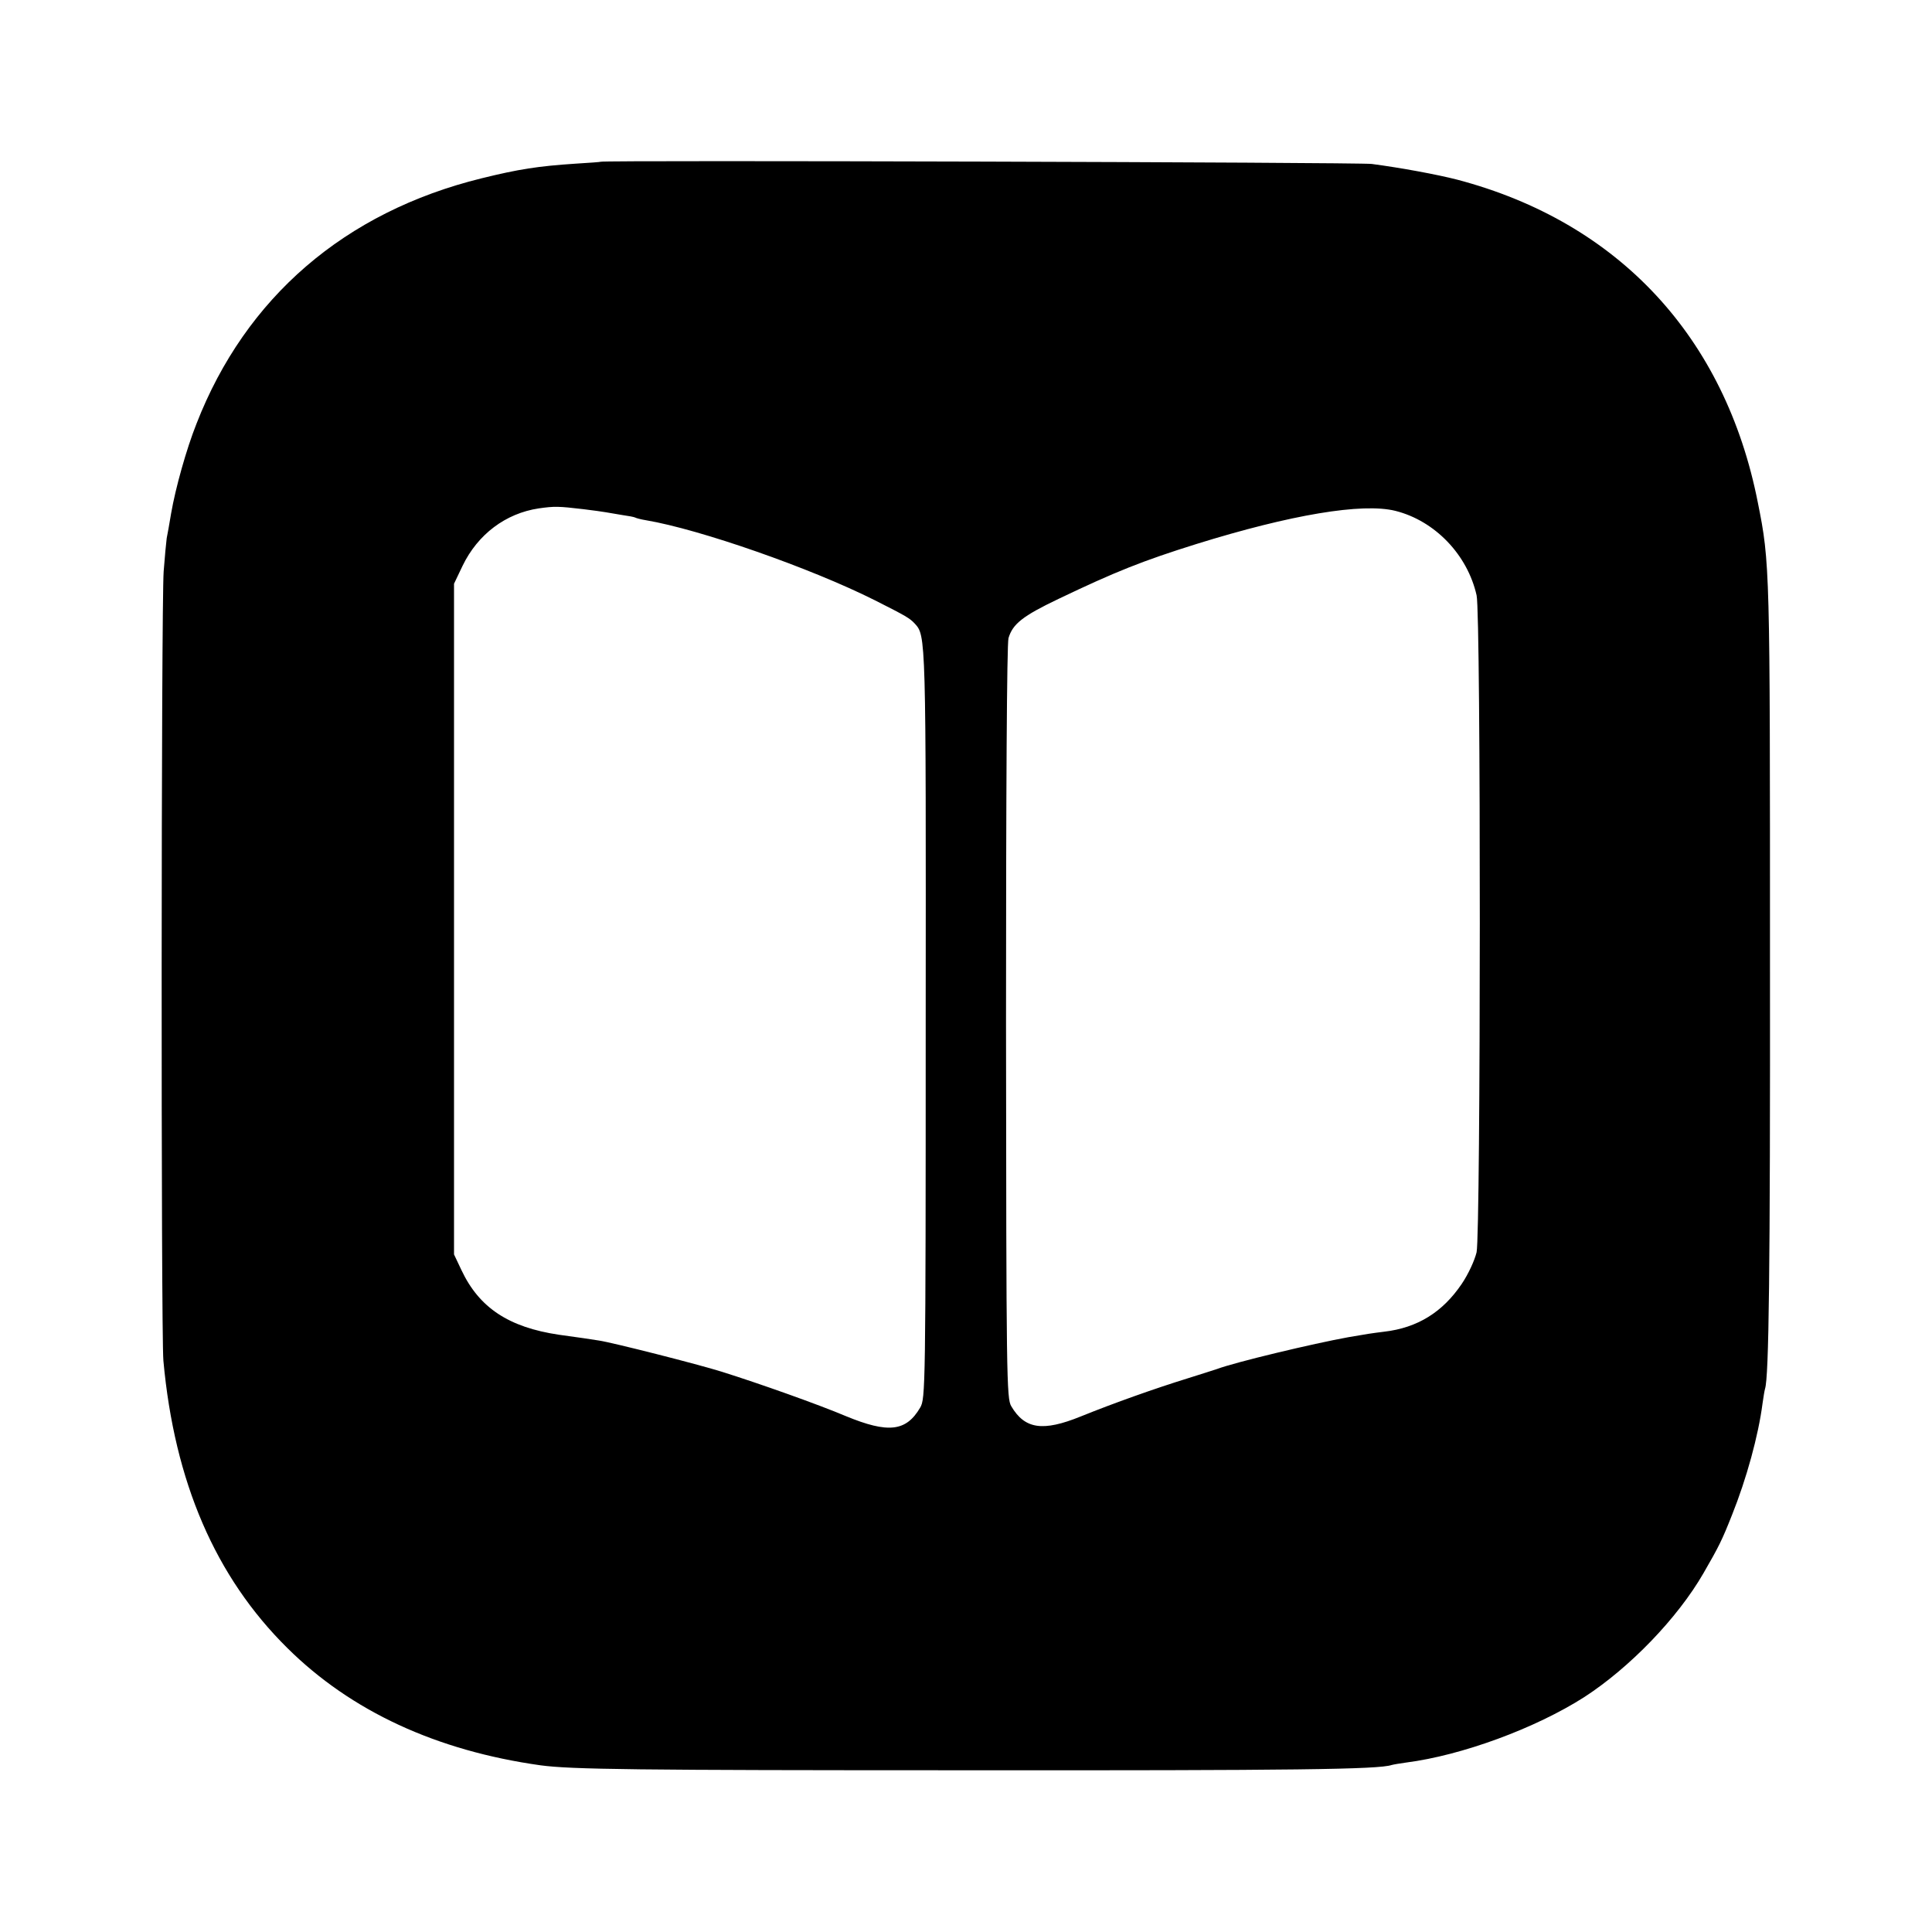
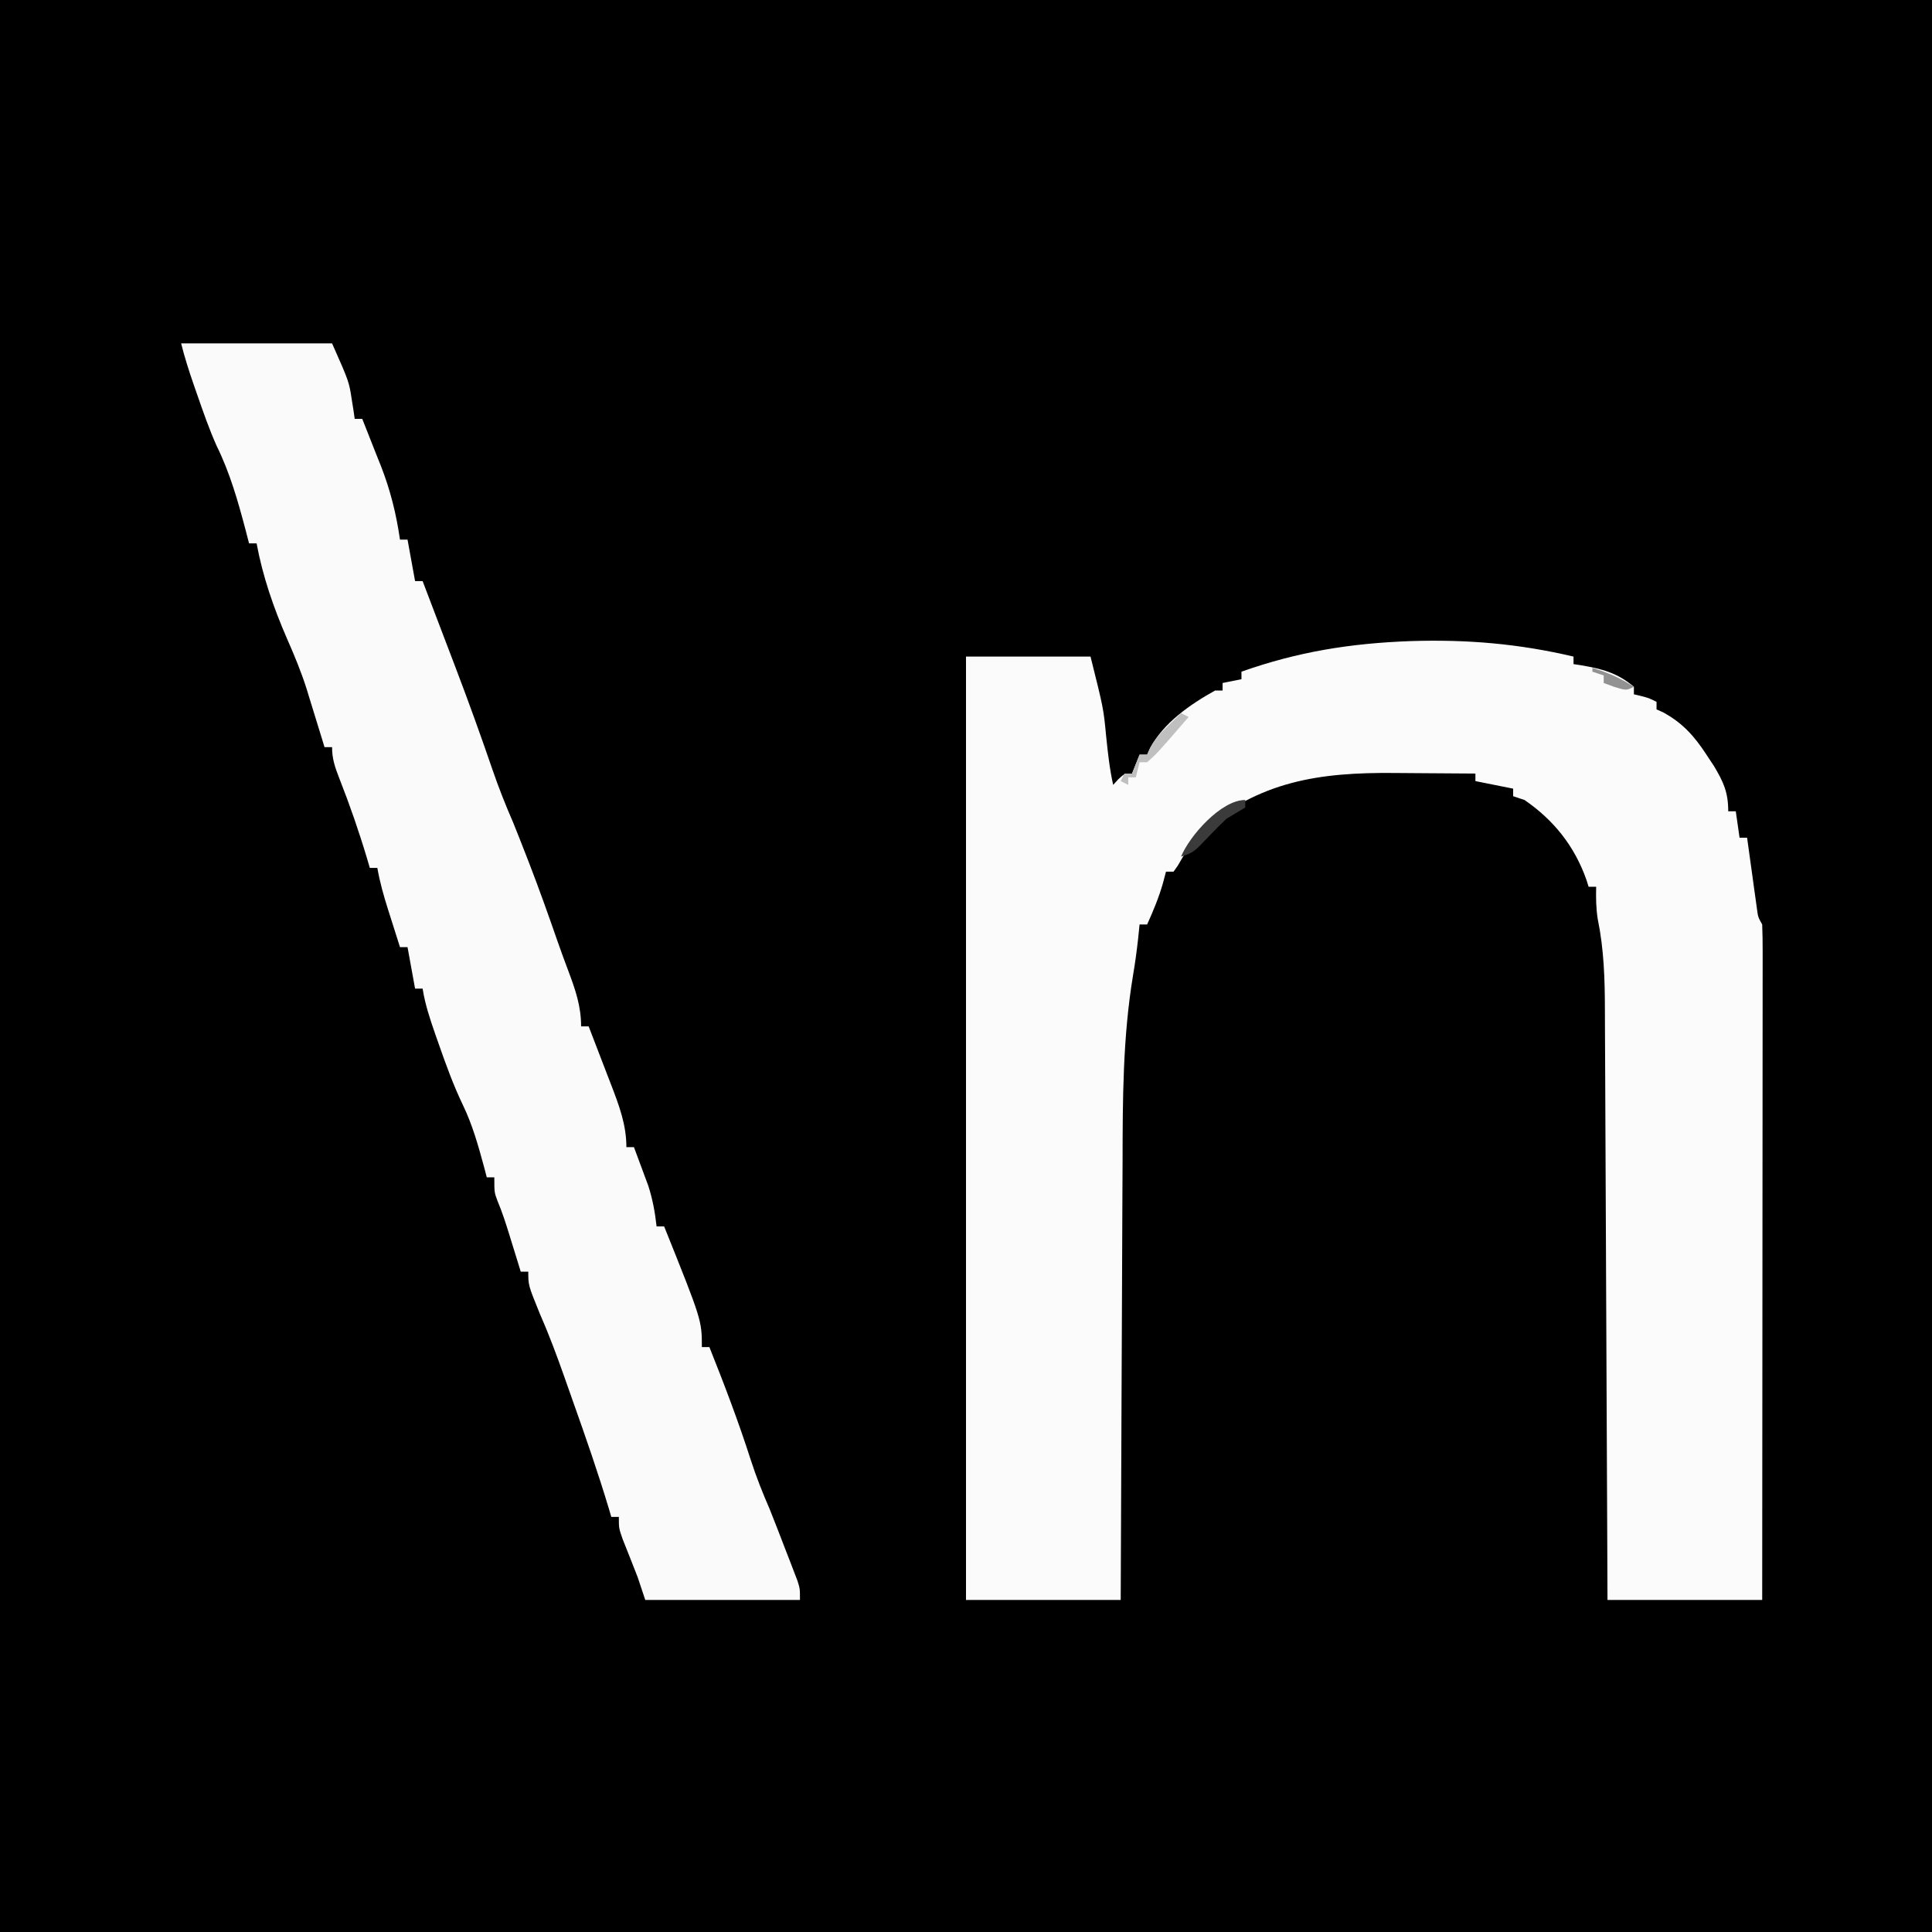
- <svg xmlns="http://www.w3.org/2000/svg" version="1.0" width="700pt" height="700pt" viewBox="0 0 700 700" preserveAspectRatio="xMidYMid meet">
-   <g transform="translate(0,700) scale(0.1,-0.1)" fill="#000000" stroke="none">
-     <path d="M2177 6414 c-1 -1 -42 -4 -92 -7 -136 -9 -206 -20 -340 -53 -496 -122 -855 -432 -1033 -889 -37 -93 -76 -233 -92 -325 -6 -36 -13 -76 -16 -90 -2 -14 -7 -68 -11 -120 -9 -119 -10 -2758 -1 -2860 40 -439 188 -783 449 -1041 231 -229 540 -372 917 -425 111 -15 342 -18 1537 -18 1196 -1 1500 3 1547 19 7 2 31 6 53 9 202 26 468 124 645 237 165 107 338 286 432 449 56 97 67 119 103 210 53 132 96 289 111 405 3 22 7 46 9 53 14 42 19 423 18 1567 0 1407 0 1425 -44 1644 -118 600 -505 1016 -1089 1170 -74 19 -204 43 -310 57 -47 6 -2786 14 -2793 8z m-62 -1259 c33 -4 69 -9 80 -11 10 -2 37 -6 59 -10 22 -3 43 -7 47 -9 3 -2 21 -7 40 -10 195 -33 596 -173 829 -290 115 -58 126 -65 144 -84 41 -45 41 -36 40 -1447 0 -1330 -1 -1361 -20 -1394 -51 -87 -116 -94 -269 -31 -99 42 -316 119 -450 161 -86 27 -397 106 -445 113 -19 3 -84 13 -145 21 -182 27 -289 98 -353 234 l-27 57 0 1215 0 1215 31 65 c55 114 156 190 276 208 57 8 70 8 163 -3z m2941 -6 c143 -36 261 -159 294 -306 16 -68 15 -2308 0 -2380 -7 -29 -29 -78 -54 -115 -69 -102 -160 -159 -281 -173 -48 -6 -61 -8 -130 -20 -127 -23 -408 -90 -475 -115 -14 -5 -63 -20 -110 -35 -113 -35 -263 -88 -384 -137 -138 -56 -203 -46 -252 37 -17 28 -18 102 -19 1390 0 831 3 1373 9 1393 15 51 51 80 181 142 207 99 305 138 500 199 341 106 601 150 721 120z" />
-   </g>
+ <svg xmlns="http://www.w3.org/2000/svg" version="1.1" width="512" height="512">
+   <path d="M0 0 C168.96 0 337.92 0 512 0 C512 168.96 512 337.92 512 512 C343.04 512 174.08 512 0 512 C0 343.04 0 174.08 0 0 Z " fill="#000000" transform="translate(0,0)" />
+   <path d="M0 0 C14.925 -0.475 28.637 0.679 43.175 4.103 C43.175 4.763 43.175 5.423 43.175 6.103 C43.828 6.201 44.48 6.299 45.152 6.4 C50.767 7.361 54.784 8.405 59.175 12.103 C59.175 12.763 59.175 13.423 59.175 14.103 C59.794 14.247 60.413 14.392 61.05 14.541 C63.175 15.103 63.175 15.103 65.175 16.103 C65.175 16.763 65.175 17.423 65.175 18.103 C65.732 18.351 66.289 18.598 66.863 18.853 C72.029 21.646 75.177 25.154 78.363 30.041 C79.037 31.06 79.711 32.08 80.406 33.13 C82.946 37.398 84.175 40.097 84.175 45.103 C84.835 45.103 85.495 45.103 86.175 45.103 C86.505 47.413 86.835 49.723 87.175 52.103 C87.835 52.103 88.495 52.103 89.175 52.103 C89.261 52.729 89.347 53.354 89.435 53.999 C89.824 56.826 90.218 59.652 90.613 62.478 C90.748 63.463 90.882 64.448 91.021 65.462 C91.153 66.403 91.285 67.344 91.421 68.314 C91.602 69.618 91.602 69.618 91.786 70.948 C92.078 73.143 92.078 73.143 93.175 75.103 C93.27 77.447 93.297 79.793 93.296 82.139 C93.297 83.238 93.297 83.238 93.298 84.359 C93.3 86.827 93.294 89.294 93.289 91.762 C93.289 93.526 93.289 95.289 93.289 97.053 C93.29 101.853 93.284 106.652 93.277 111.451 C93.27 116.463 93.27 121.474 93.269 126.486 C93.266 135.981 93.257 145.476 93.247 154.971 C93.236 165.778 93.231 176.586 93.226 187.393 C93.215 209.63 93.197 231.866 93.175 254.103 C79.645 254.103 66.115 254.103 52.175 254.103 C52.155 248.986 52.136 243.869 52.115 238.596 C52.048 221.677 51.971 204.757 51.888 187.838 C51.838 177.581 51.791 167.324 51.753 157.067 C51.72 148.124 51.681 139.18 51.633 130.237 C51.607 125.505 51.586 120.772 51.572 116.04 C51.559 111.578 51.537 107.117 51.508 102.655 C51.499 101.025 51.493 99.395 51.491 97.765 C51.479 89.608 51.25 81.744 49.602 73.714 C49.127 70.807 49.108 68.043 49.175 65.103 C48.515 65.103 47.855 65.103 47.175 65.103 C46.979 64.486 46.783 63.868 46.582 63.232 C43.452 54.369 37.969 47.447 30.175 42.103 C29.185 41.773 28.195 41.443 27.175 41.103 C27.175 40.443 27.175 39.783 27.175 39.103 C23.875 38.443 20.575 37.783 17.175 37.103 C17.175 36.443 17.175 35.783 17.175 35.103 C11.823 35.053 6.47 35.017 1.117 34.993 C-0.699 34.983 -2.516 34.97 -4.332 34.952 C-24.144 34.767 -40.03 37.053 -55.575 50.478 C-58.016 53.327 -59.864 56.273 -61.711 59.529 C-62.079 60.048 -62.446 60.568 -62.825 61.103 C-63.485 61.103 -64.145 61.103 -64.825 61.103 C-65.093 62.114 -65.361 63.124 -65.637 64.166 C-66.718 67.976 -68.203 71.492 -69.825 75.103 C-70.485 75.103 -71.145 75.103 -71.825 75.103 C-71.958 76.394 -72.092 77.685 -72.229 79.015 C-72.584 82.224 -73.017 85.398 -73.561 88.581 C-76.291 105.085 -76.305 121.546 -76.331 138.219 C-76.34 142.308 -76.367 146.398 -76.391 150.487 C-76.434 158.192 -76.463 165.898 -76.486 173.604 C-76.513 182.393 -76.557 191.182 -76.602 199.97 C-76.695 218.014 -76.764 236.059 -76.825 254.103 C-90.355 254.103 -103.885 254.103 -117.825 254.103 C-117.825 171.603 -117.825 89.103 -117.825 4.103 C-106.935 4.103 -96.045 4.103 -84.825 4.103 C-81.387 17.856 -81.387 17.856 -80.7 25.041 C-80.248 29.438 -79.789 33.782 -78.825 38.103 C-78.371 37.608 -77.917 37.113 -77.45 36.603 C-75.825 35.103 -75.825 35.103 -73.825 35.103 C-73.165 33.453 -72.505 31.803 -71.825 30.103 C-71.165 30.103 -70.505 30.103 -69.825 30.103 C-69.558 29.513 -69.291 28.922 -69.016 28.314 C-65.399 21.602 -58.358 16.736 -51.825 13.103 C-51.165 13.103 -50.505 13.103 -49.825 13.103 C-49.825 12.443 -49.825 11.783 -49.825 11.103 C-47.35 10.608 -47.35 10.608 -44.825 10.103 C-44.825 9.443 -44.825 8.783 -44.825 8.103 C-29.833 2.802 -15.9 0.58 0 0 Z " fill="#FBFBFB" transform="translate(373.8247,169.897)" />
+   <path d="M0 0 C13.2 0 26.4 0 40 0 C44.5 10.125 44.5 10.125 45.25 15.062 C45.4 16.002 45.549 16.942 45.703 17.91 C45.85 18.945 45.85 18.945 46 20 C46.66 20 47.32 20 48 20 C49.308 23.264 50.593 26.538 51.875 29.812 C52.24 30.722 52.605 31.631 52.98 32.568 C55.471 38.975 57.012 45.2 58 52 C58.66 52 59.32 52 60 52 C60.66 55.63 61.32 59.26 62 63 C62.66 63 63.32 63 64 63 C66.325 69.088 68.645 75.178 70.961 81.269 C71.592 82.927 72.223 84.585 72.855 86.243 C76.244 95.139 79.467 104.082 82.553 113.088 C84.186 117.821 85.994 122.409 88 127 C89.13 129.782 90.224 132.577 91.312 135.375 C91.614 136.151 91.916 136.927 92.228 137.726 C94.837 144.481 97.268 151.292 99.641 158.133 C100.588 160.857 101.578 163.56 102.598 166.258 C104.478 171.274 106 175.619 106 181 C106.66 181 107.32 181 108 181 C109.671 185.332 111.336 189.666 113 194 C113.307 194.791 113.614 195.583 113.93 196.398 C116.05 201.929 118 207.037 118 213 C118.66 213 119.32 213 120 213 C120.821 215.184 121.631 217.373 122.438 219.562 C122.89 220.781 123.342 221.999 123.809 223.254 C124.979 226.934 125.573 230.183 126 234 C126.66 234 127.32 234 128 234 C138 258.904 138 258.904 138 266 C138.66 266 139.32 266 140 266 C143.946 275.877 147.712 285.764 150.958 295.896 C152.408 300.388 154.114 304.667 156 309 C157.429 312.571 158.81 316.159 160.188 319.75 C160.556 320.695 160.924 321.64 161.303 322.613 C161.65 323.519 161.998 324.426 162.355 325.359 C162.672 326.179 162.988 326.998 163.313 327.843 C164 330 164 330 164 333 C150.47 333 136.94 333 123 333 C122.34 331.02 121.68 329.04 121 327 C119.695 323.634 118.362 320.279 117.023 316.926 C116 314 116 314 116 311 C115.34 311 114.68 311 114 311 C113.792 310.294 113.585 309.587 113.371 308.859 C110.489 299.262 107.198 289.827 103.846 280.386 C103.074 278.209 102.308 276.031 101.543 273.852 C99.528 268.143 97.437 262.54 95 257 C92 249.618 92 249.618 92 246 C91.34 246 90.68 246 90 246 C89.493 244.355 89.493 244.355 88.977 242.676 C88.526 241.221 88.076 239.767 87.625 238.312 C87.403 237.591 87.182 236.87 86.953 236.127 C86.013 233.098 85.066 230.157 83.836 227.23 C83 225 83 225 83 221 C82.34 221 81.68 221 81 221 C80.769 220.117 80.539 219.234 80.301 218.324 C78.765 212.671 77.239 207.173 74.688 201.875 C72.147 196.587 70.184 191.156 68.25 185.625 C67.944 184.756 67.638 183.887 67.323 182.992 C65.95 179.022 64.651 175.165 64 171 C63.34 171 62.68 171 62 171 C61.34 167.37 60.68 163.74 60 160 C59.34 160 58.68 160 58 160 C57.184 157.438 56.372 154.876 55.562 152.312 C55.217 151.231 55.217 151.231 54.865 150.127 C53.703 146.438 52.656 142.82 52 139 C51.34 139 50.68 139 50 139 C49.781 138.247 49.562 137.494 49.336 136.719 C47.164 129.442 44.712 122.36 41.931 115.295 C40.799 112.373 40 110.164 40 107 C39.34 107 38.68 107 38 107 C37.746 106.166 37.492 105.332 37.23 104.473 C36.162 100.979 35.082 97.489 34 94 C33.762 93.216 33.523 92.433 33.277 91.625 C31.823 87.026 30.005 82.666 28.062 78.25 C24.508 70.089 21.625 61.767 20 53 C19.34 53 18.68 53 18 53 C17.697 51.828 17.394 50.656 17.082 49.449 C15.033 41.697 12.945 34.347 9.398 27.129 C7.418 22.698 5.843 18.145 4.25 13.562 C3.944 12.685 3.638 11.807 3.323 10.903 C2.072 7.274 0.932 3.729 0 0 Z " fill="#FAFAFA" transform="translate(48,91)" />
+   <path d="M0 0 C0.66 0.33 1.32 0.66 2 1 C-6.279 10.581 -6.279 10.581 -9 13 C-9.66 13 -10.32 13 -11 13 C-11.33 14.32 -11.66 15.64 -12 17 C-12.66 17 -13.32 17 -14 17 C-14 17.66 -14 18.32 -14 19 C-14.66 18.67 -15.32 18.34 -16 18 C-15.67 17.34 -15.34 16.68 -15 16 C-14.34 16 -13.68 16 -13 16 C-12.34 14.35 -11.68 12.7 -11 11 C-10.34 11 -9.68 11 -9 11 C-8.745 10.417 -8.49 9.835 -8.227 9.234 C-6.883 6.786 -5.382 5.183 -3.375 3.25 C-2.743 2.636 -2.112 2.023 -1.461 1.391 C-0.738 0.702 -0.738 0.702 0 0 Z " fill="#BFBFBF" transform="translate(313,189)" />
+   <path d="M0 0 C0 0.66 0 1.32 0 2 C-1.664 3.005 -3.331 4.004 -5 5 C-6.583 6.499 -8.125 8.043 -9.625 9.625 C-13.669 13.89 -13.669 13.89 -17 15 C-14.776 9.54 -6.407 0 0 0 Z " fill="#3B3B3B" transform="translate(330,212)" />
+   <path d="M0 0 C4.053 1.225 7.444 2.699 11 5 C9 6 9 6 5.875 5.062 C4.926 4.712 3.978 4.361 3 4 C3 3.34 3 2.68 3 2 C2.01 1.67 1.02 1.34 0 1 C0 0.67 0 0.34 0 0 Z " fill="#929292" transform="translate(422,177)" />
</svg>
